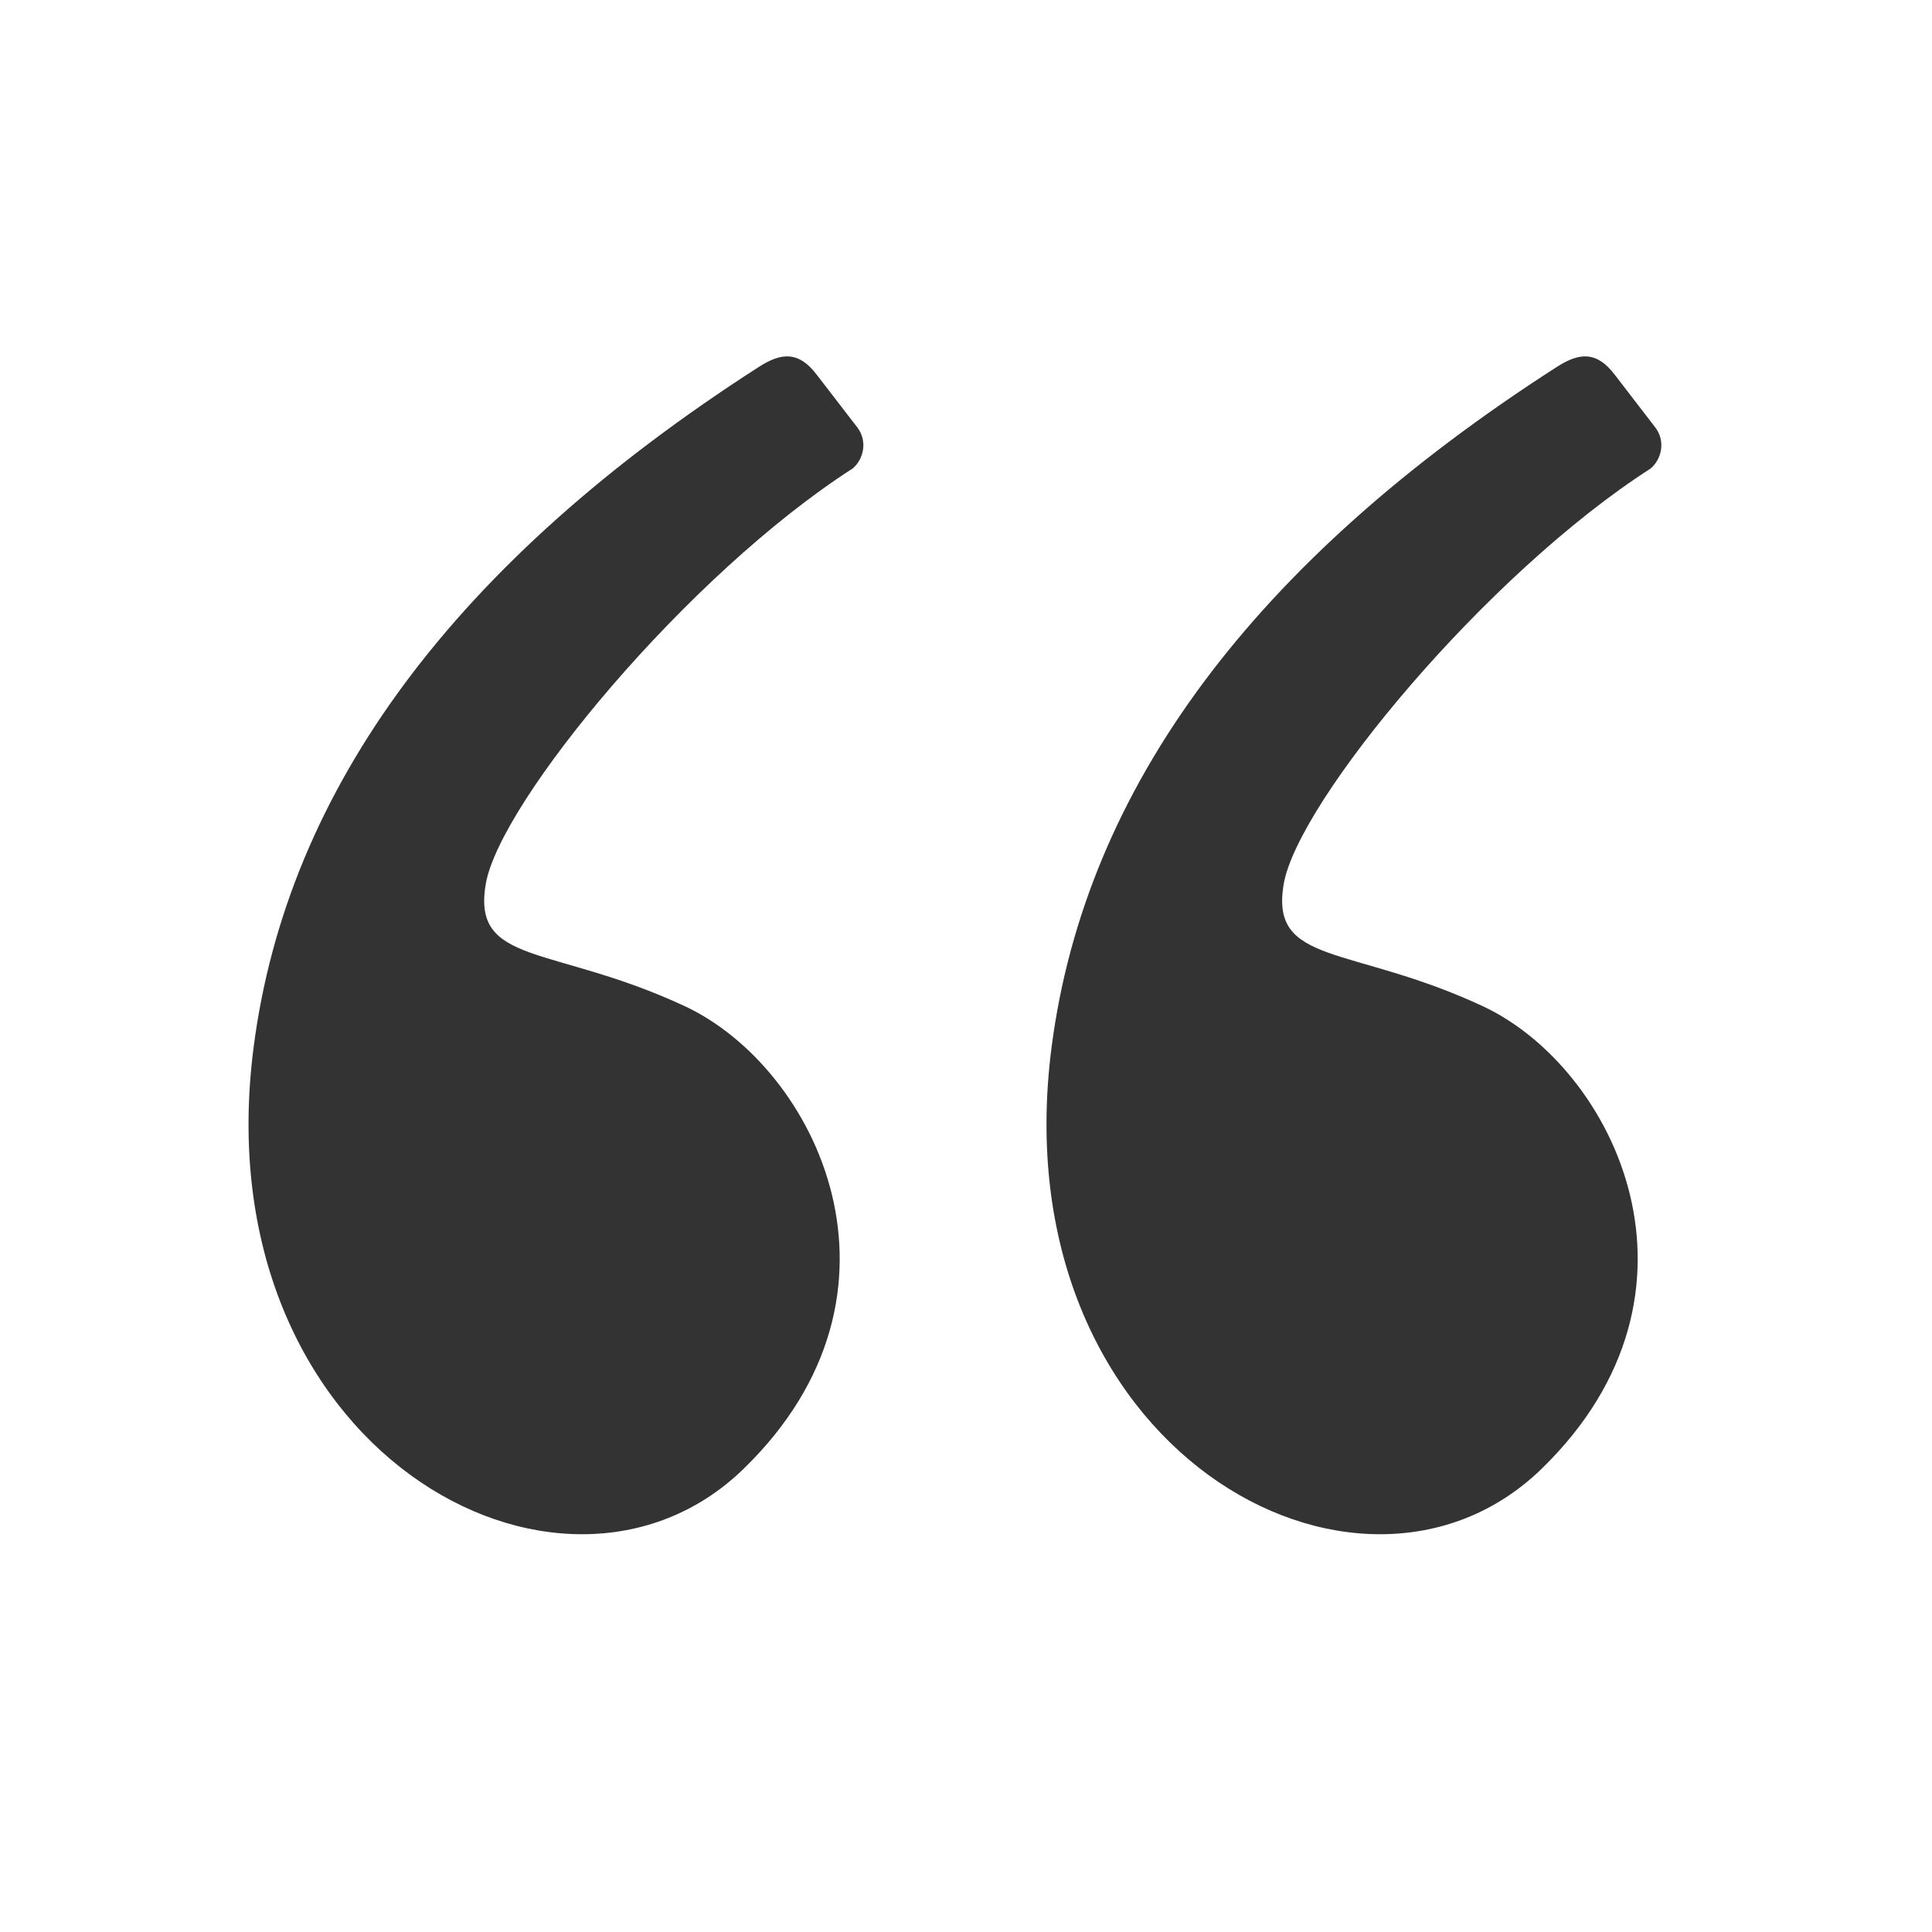
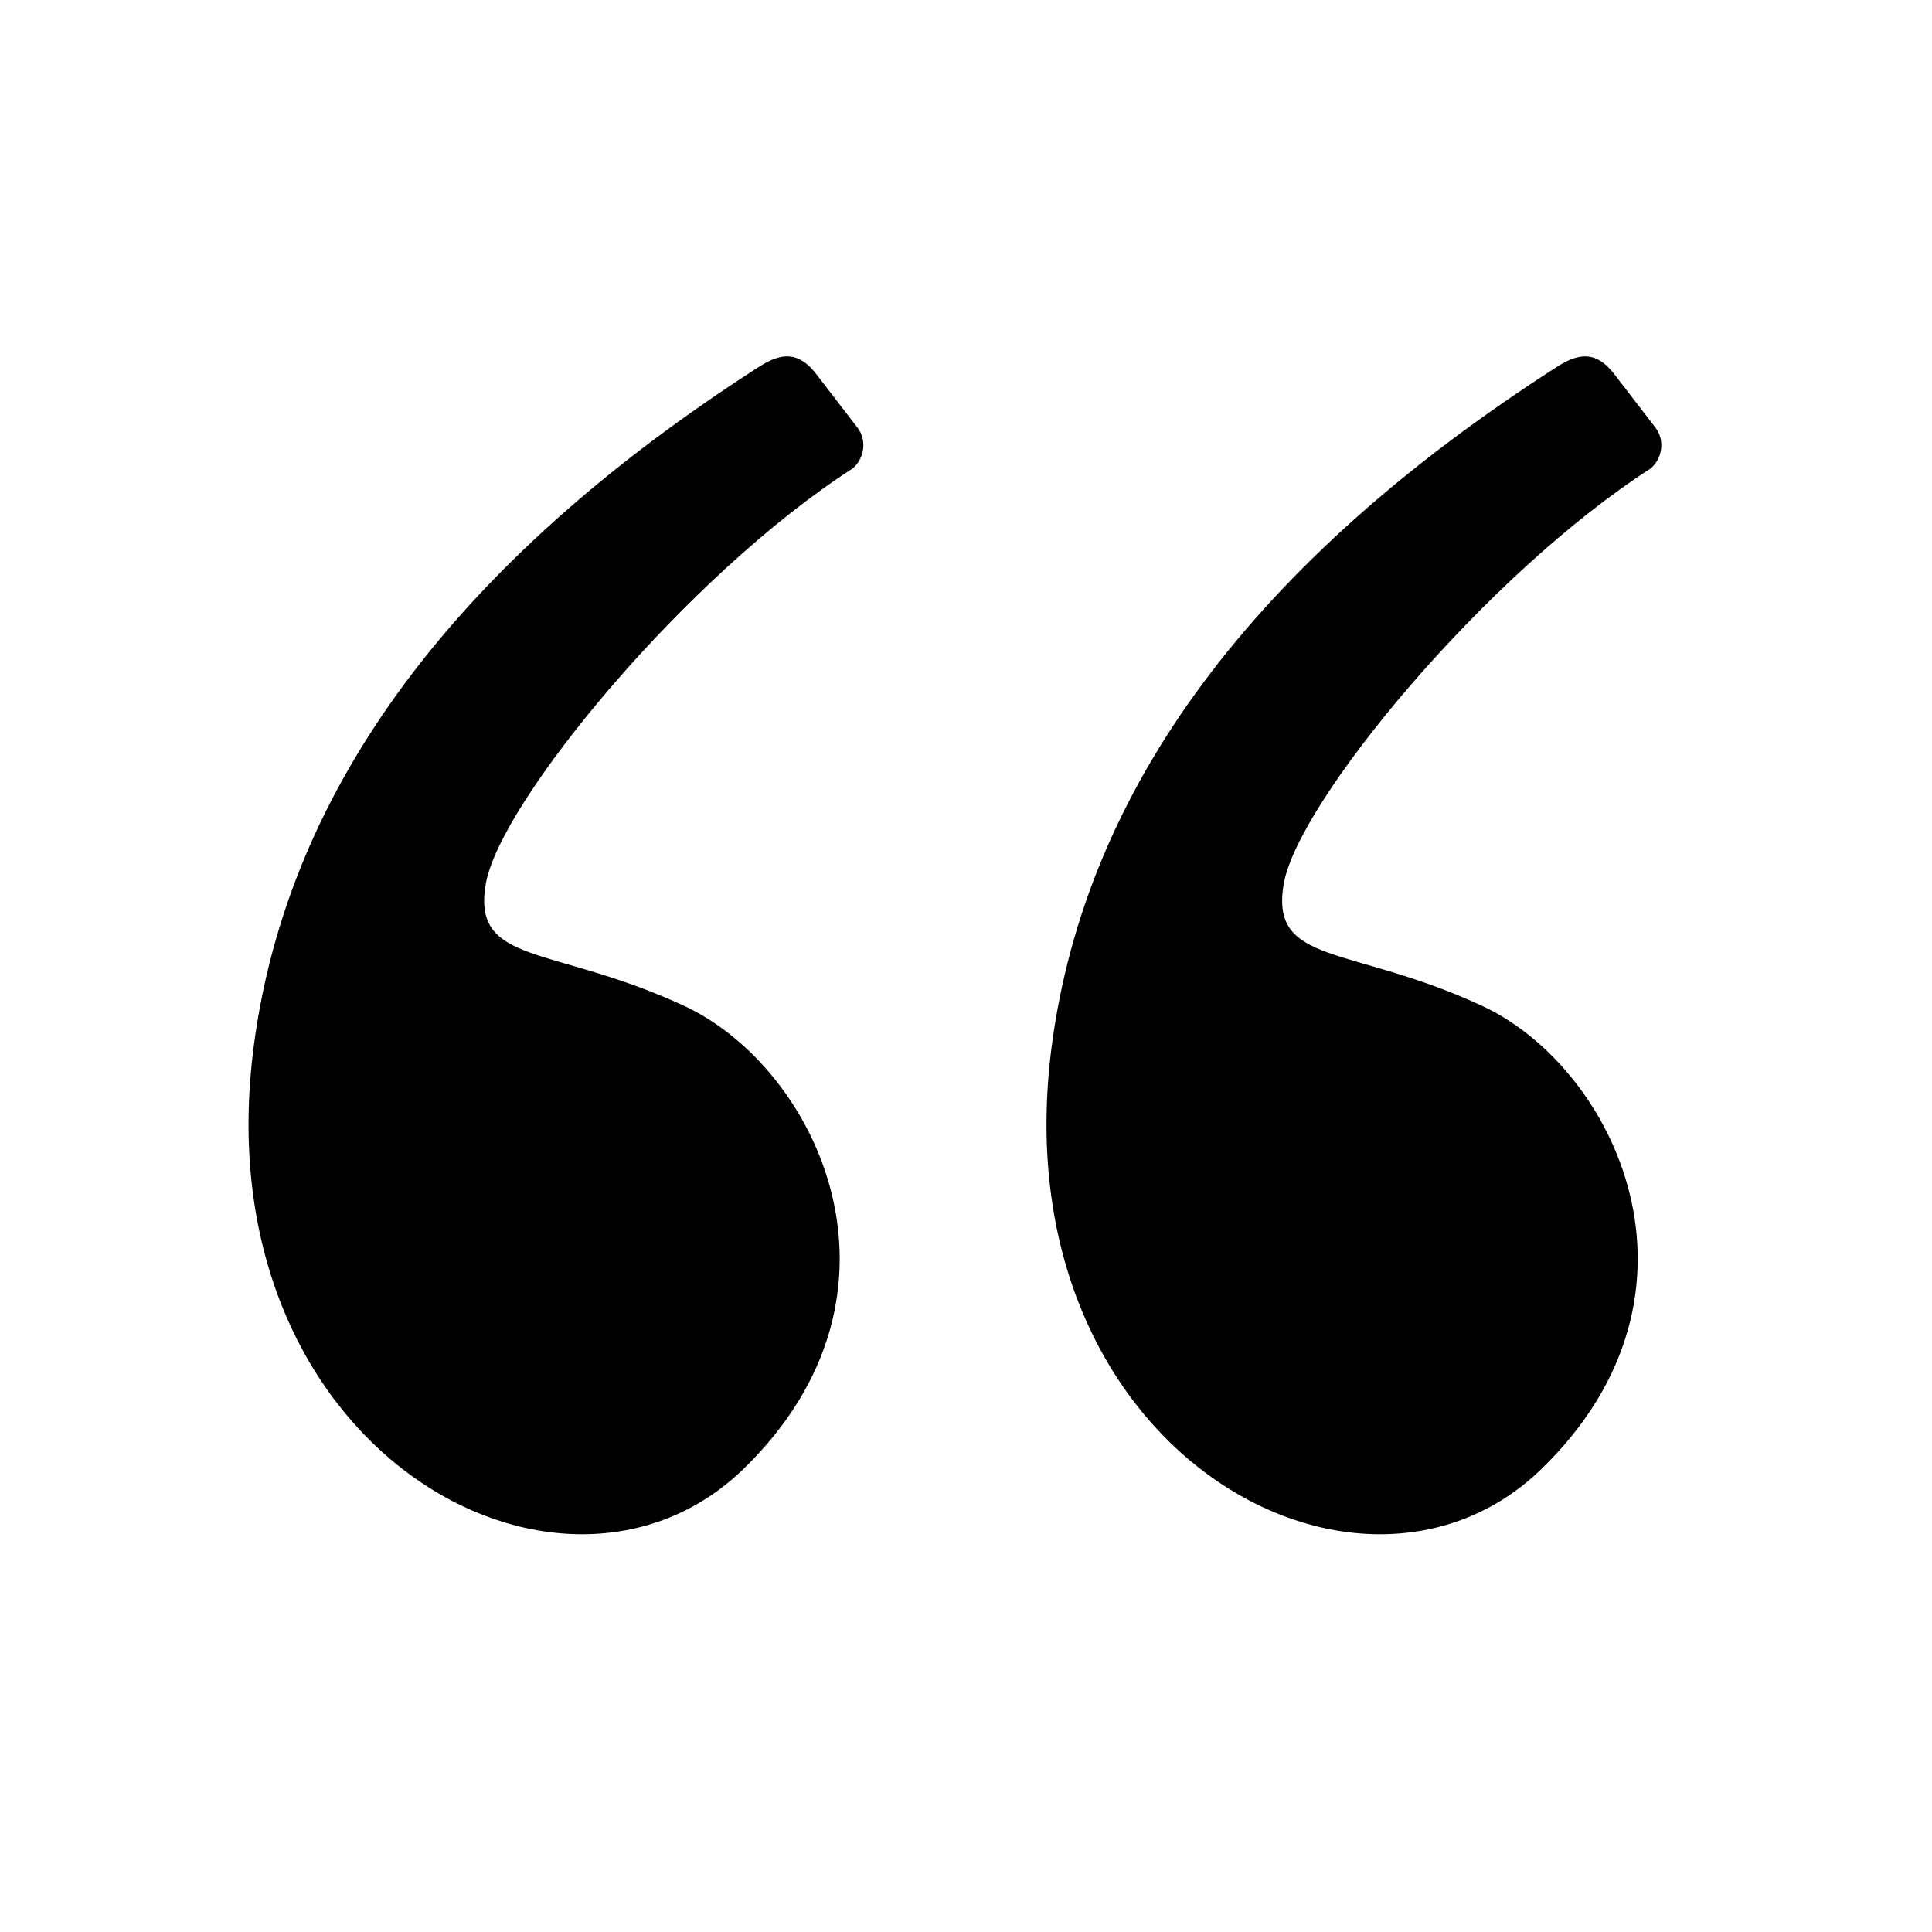
<svg xmlns="http://www.w3.org/2000/svg" width="24" height="24" viewBox="0 0 48 48" fill="none">
-   <path fill-rule="evenodd" clip-rule="evenodd" d="M18.853 9.116C11.323 13.952 7.139 19.581 6.303 26.003C5 36 13.94 40.893 18.47 36.497C23 32.1 20.285 26.52 17.005 24.994C13.725 23.469 11.719 24 12.069 21.961C12.418 19.923 17.085 14.271 21.185 11.639C21.457 11.408 21.56 10.959 21.299 10.618C21.126 10.395 20.788 9.955 20.285 9.301C19.845 8.729 19.423 8.75 18.853 9.116Z" fill="#333" />
-   <path fill-rule="evenodd" clip-rule="evenodd" d="M38.679 9.116C31.148 13.952 26.965 19.581 26.128 26.003C24.826 36 33.766 40.893 38.296 36.497C42.826 32.1 40.111 26.52 36.83 24.994C33.55 23.469 31.544 24 31.894 21.961C32.244 19.923 36.911 14.271 41.011 11.639C41.283 11.408 41.386 10.959 41.124 10.618C40.952 10.395 40.614 9.955 40.111 9.301C39.67 8.729 39.248 8.75 38.679 9.116Z" fill="#333" />
+   <path fill-rule="evenodd" clip-rule="evenodd" d="M18.853 9.116C11.323 13.952 7.139 19.581 6.303 26.003C5 36 13.94 40.893 18.47 36.497C23 32.1 20.285 26.52 17.005 24.994C13.725 23.469 11.719 24 12.069 21.961C12.418 19.923 17.085 14.271 21.185 11.639C21.457 11.408 21.56 10.959 21.299 10.618C21.126 10.395 20.788 9.955 20.285 9.301C19.845 8.729 19.423 8.75 18.853 9.116Z" fill="currentColor" />
+   <path fill-rule="evenodd" clip-rule="evenodd" d="M38.679 9.116C31.148 13.952 26.965 19.581 26.128 26.003C24.826 36 33.766 40.893 38.296 36.497C42.826 32.1 40.111 26.52 36.83 24.994C33.55 23.469 31.544 24 31.894 21.961C32.244 19.923 36.911 14.271 41.011 11.639C41.283 11.408 41.386 10.959 41.124 10.618C40.952 10.395 40.614 9.955 40.111 9.301C39.67 8.729 39.248 8.75 38.679 9.116Z" fill="currentColor" />
</svg>
